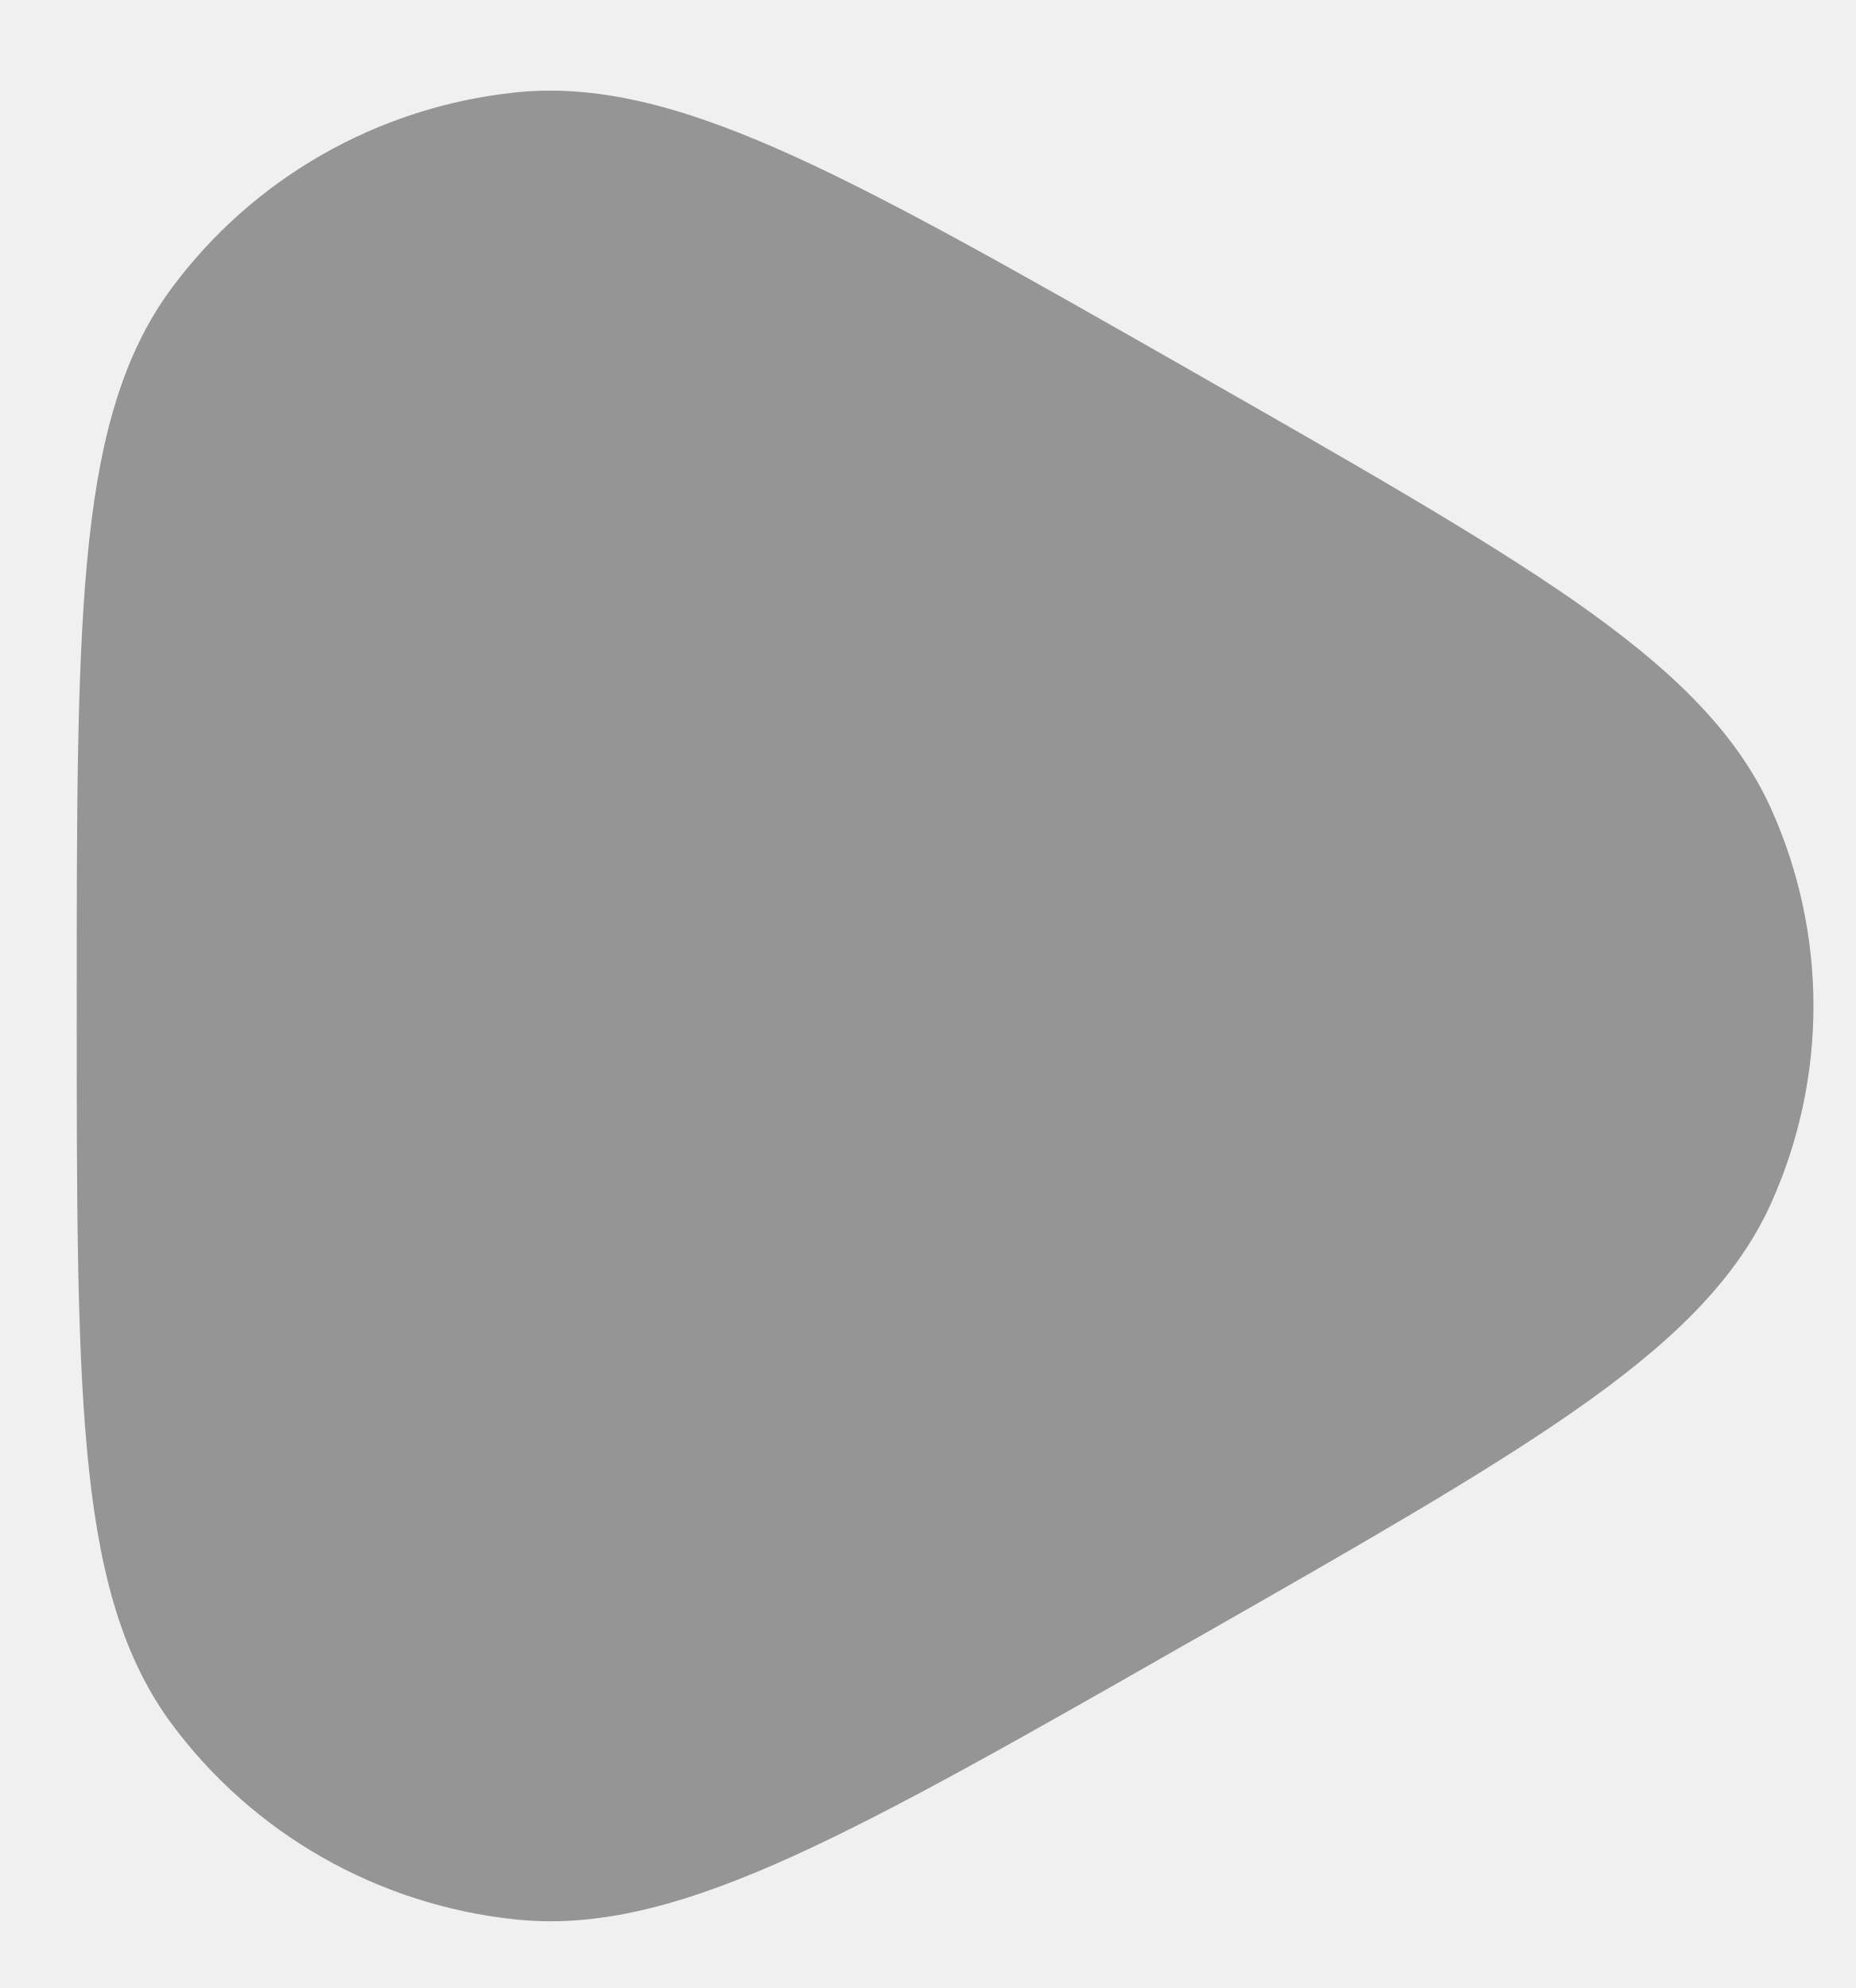
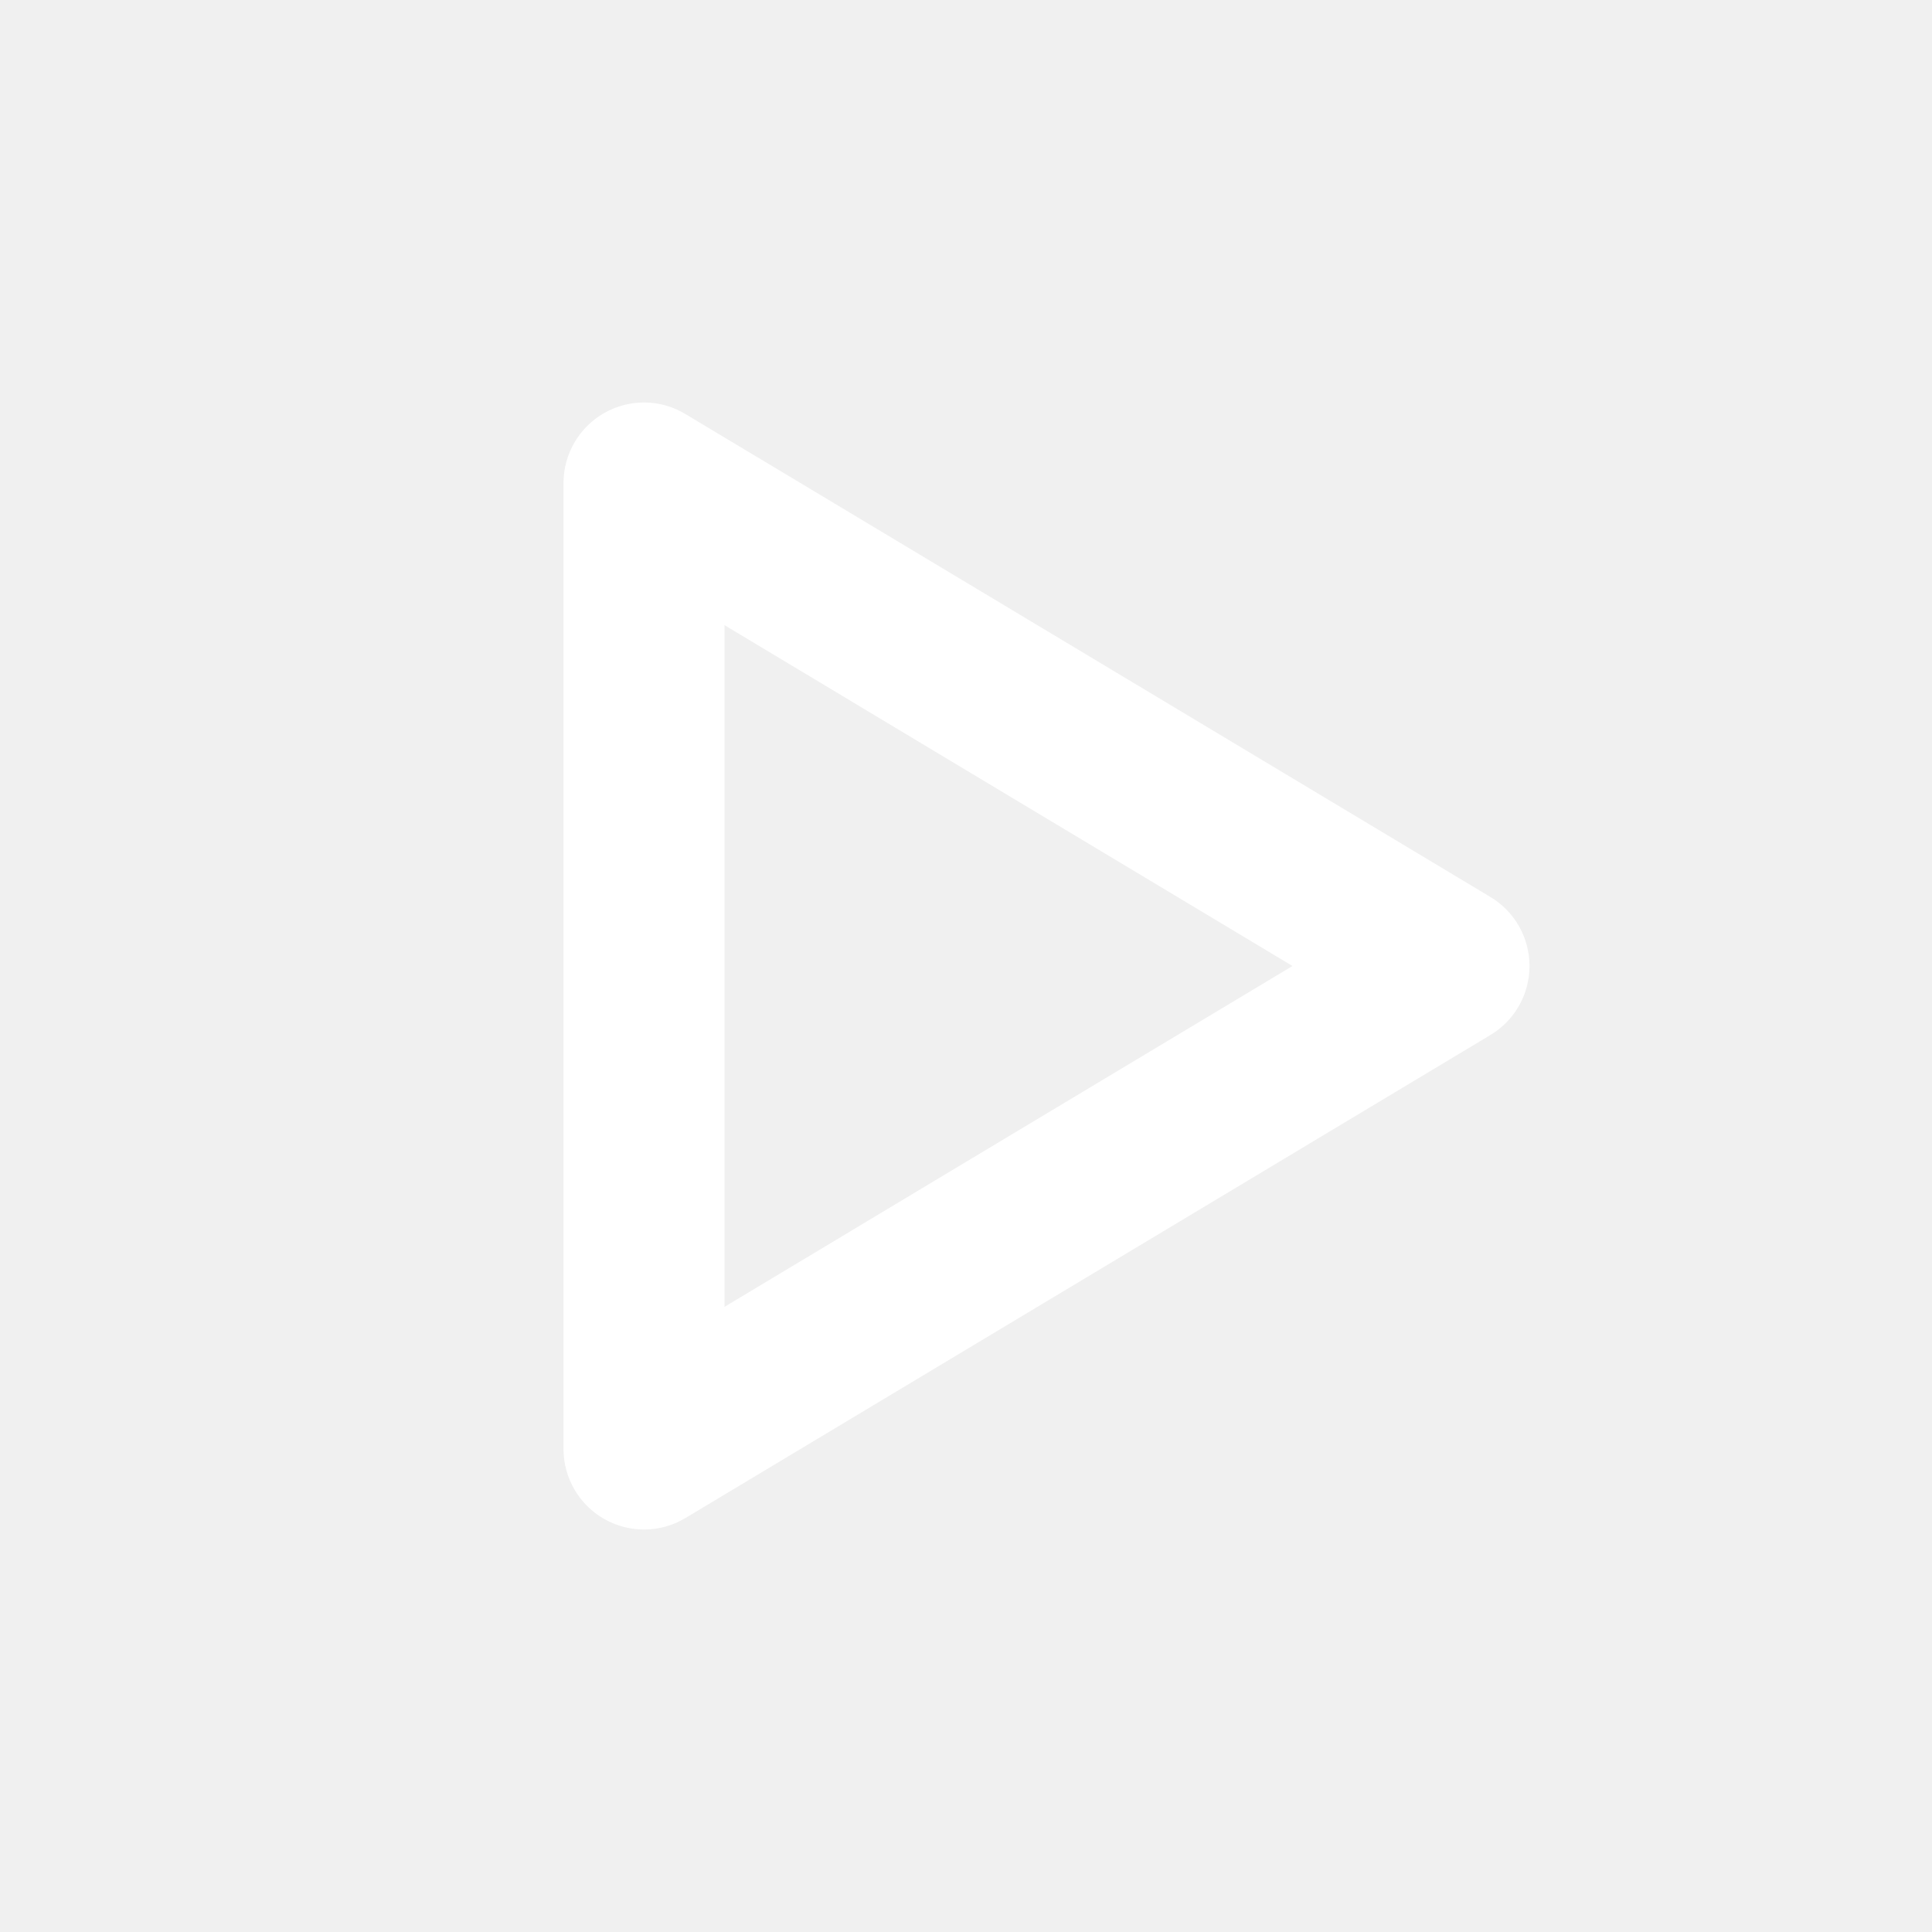
- <svg xmlns="http://www.w3.org/2000/svg" width="14" height="15" viewBox="0 0 14 15" fill="none">
-   <g id="Play">
-     <path id="Vector" d="M8.954 2.778C7.727 2.079 6.774 1.536 6 1.183C5.223 0.829 4.549 0.629 3.893 0.697C2.852 0.805 1.905 1.345 1.288 2.184C0.898 2.714 0.735 3.394 0.657 4.237C0.579 5.076 0.579 6.163 0.579 7.561V7.62C0.579 9.018 0.579 10.105 0.657 10.944C0.735 11.787 0.898 12.467 1.288 12.997C1.905 13.836 2.852 14.375 3.893 14.483C4.549 14.552 5.223 14.352 6 13.998C6.774 13.645 7.727 13.102 8.954 12.402L9.004 12.374C10.23 11.675 11.183 11.131 11.88 10.645C12.578 10.158 13.092 9.68 13.362 9.082C13.79 8.133 13.79 7.048 13.362 6.099C13.092 5.501 12.578 5.023 11.88 4.535C11.183 4.05 10.23 3.506 9.004 2.807L8.954 2.778Z" fill="#959595" />
-   </g>
+ <svg xmlns="http://www.w3.org/2000/svg" width="24" height="24" viewBox="0 0 24 24" fill="none">
+   <path fill-rule="evenodd" clip-rule="evenodd" d="M7.507 5.13C7.821 4.952 8.206 4.957 8.514 5.143L18.515 11.143C18.816 11.323 19 11.649 19 12C19 12.351 18.816 12.677 18.515 12.857L8.514 18.858C8.206 19.043 7.821 19.048 7.507 18.87C7.194 18.693 7 18.36 7 18L7 6C7 5.64 7.194 5.307 7.507 5.13ZM9 7.766L9 16.234L16.056 12L9 7.766Z" fill="white" />
</svg>
